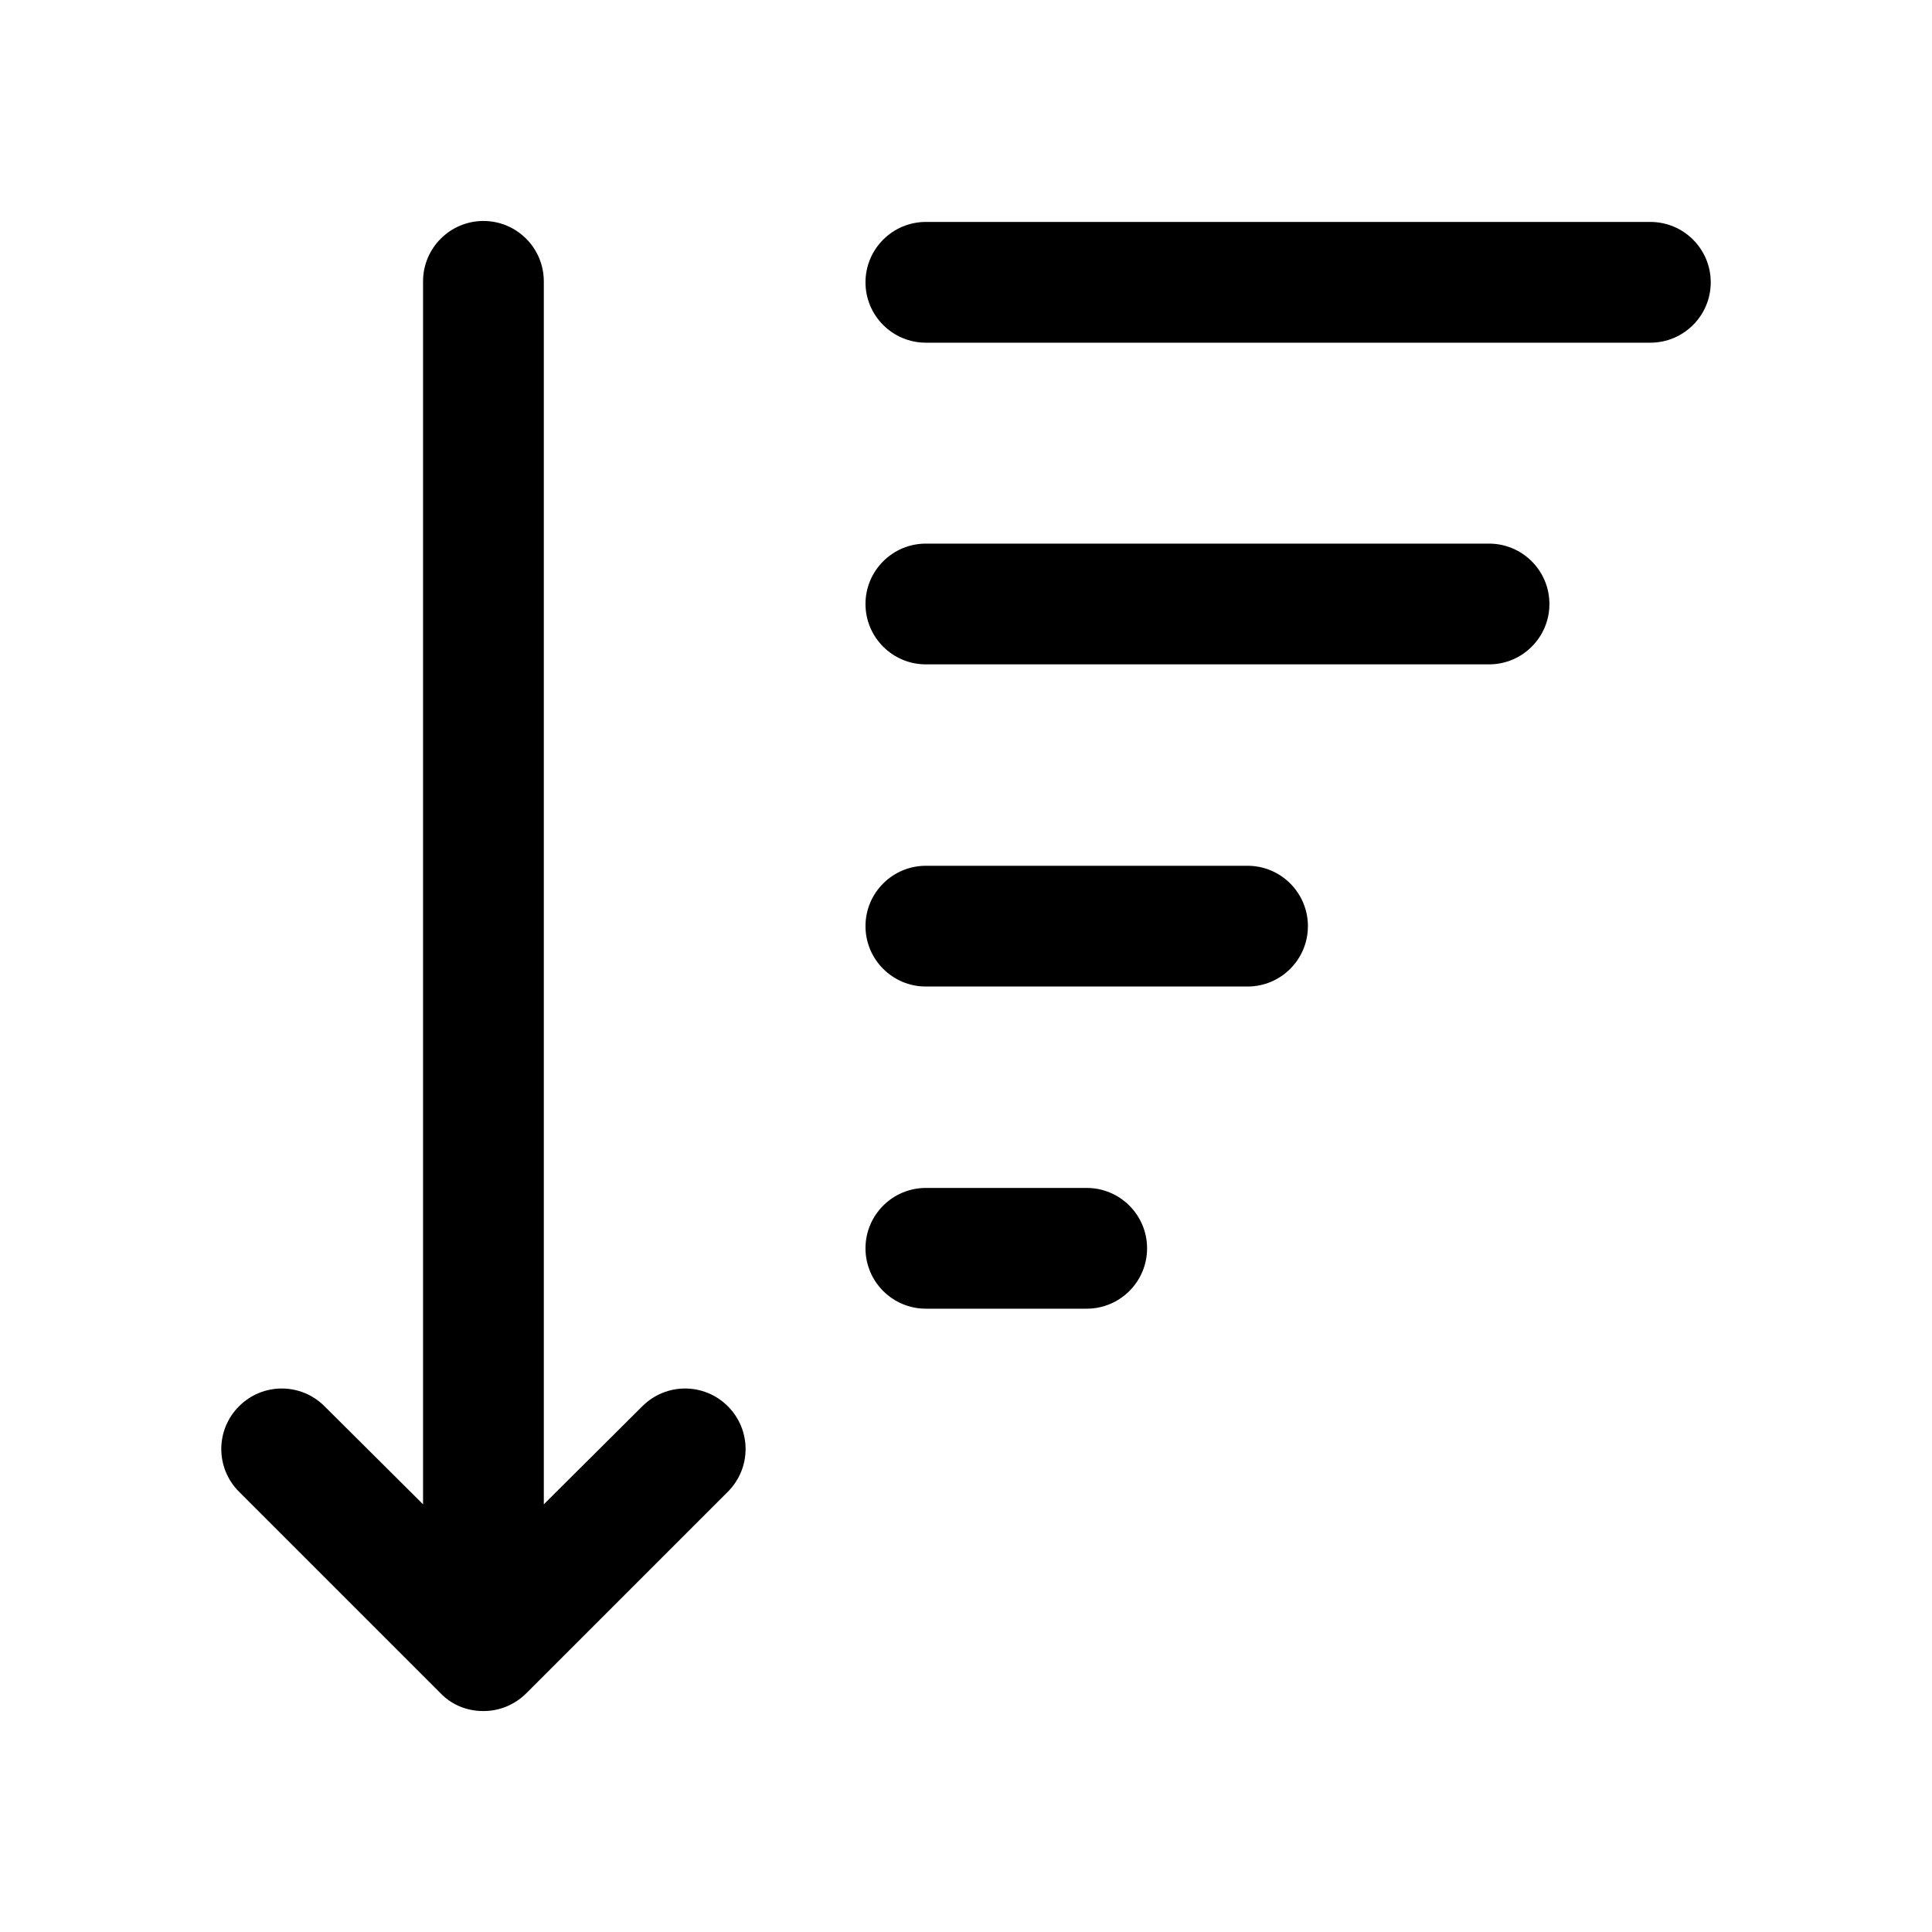
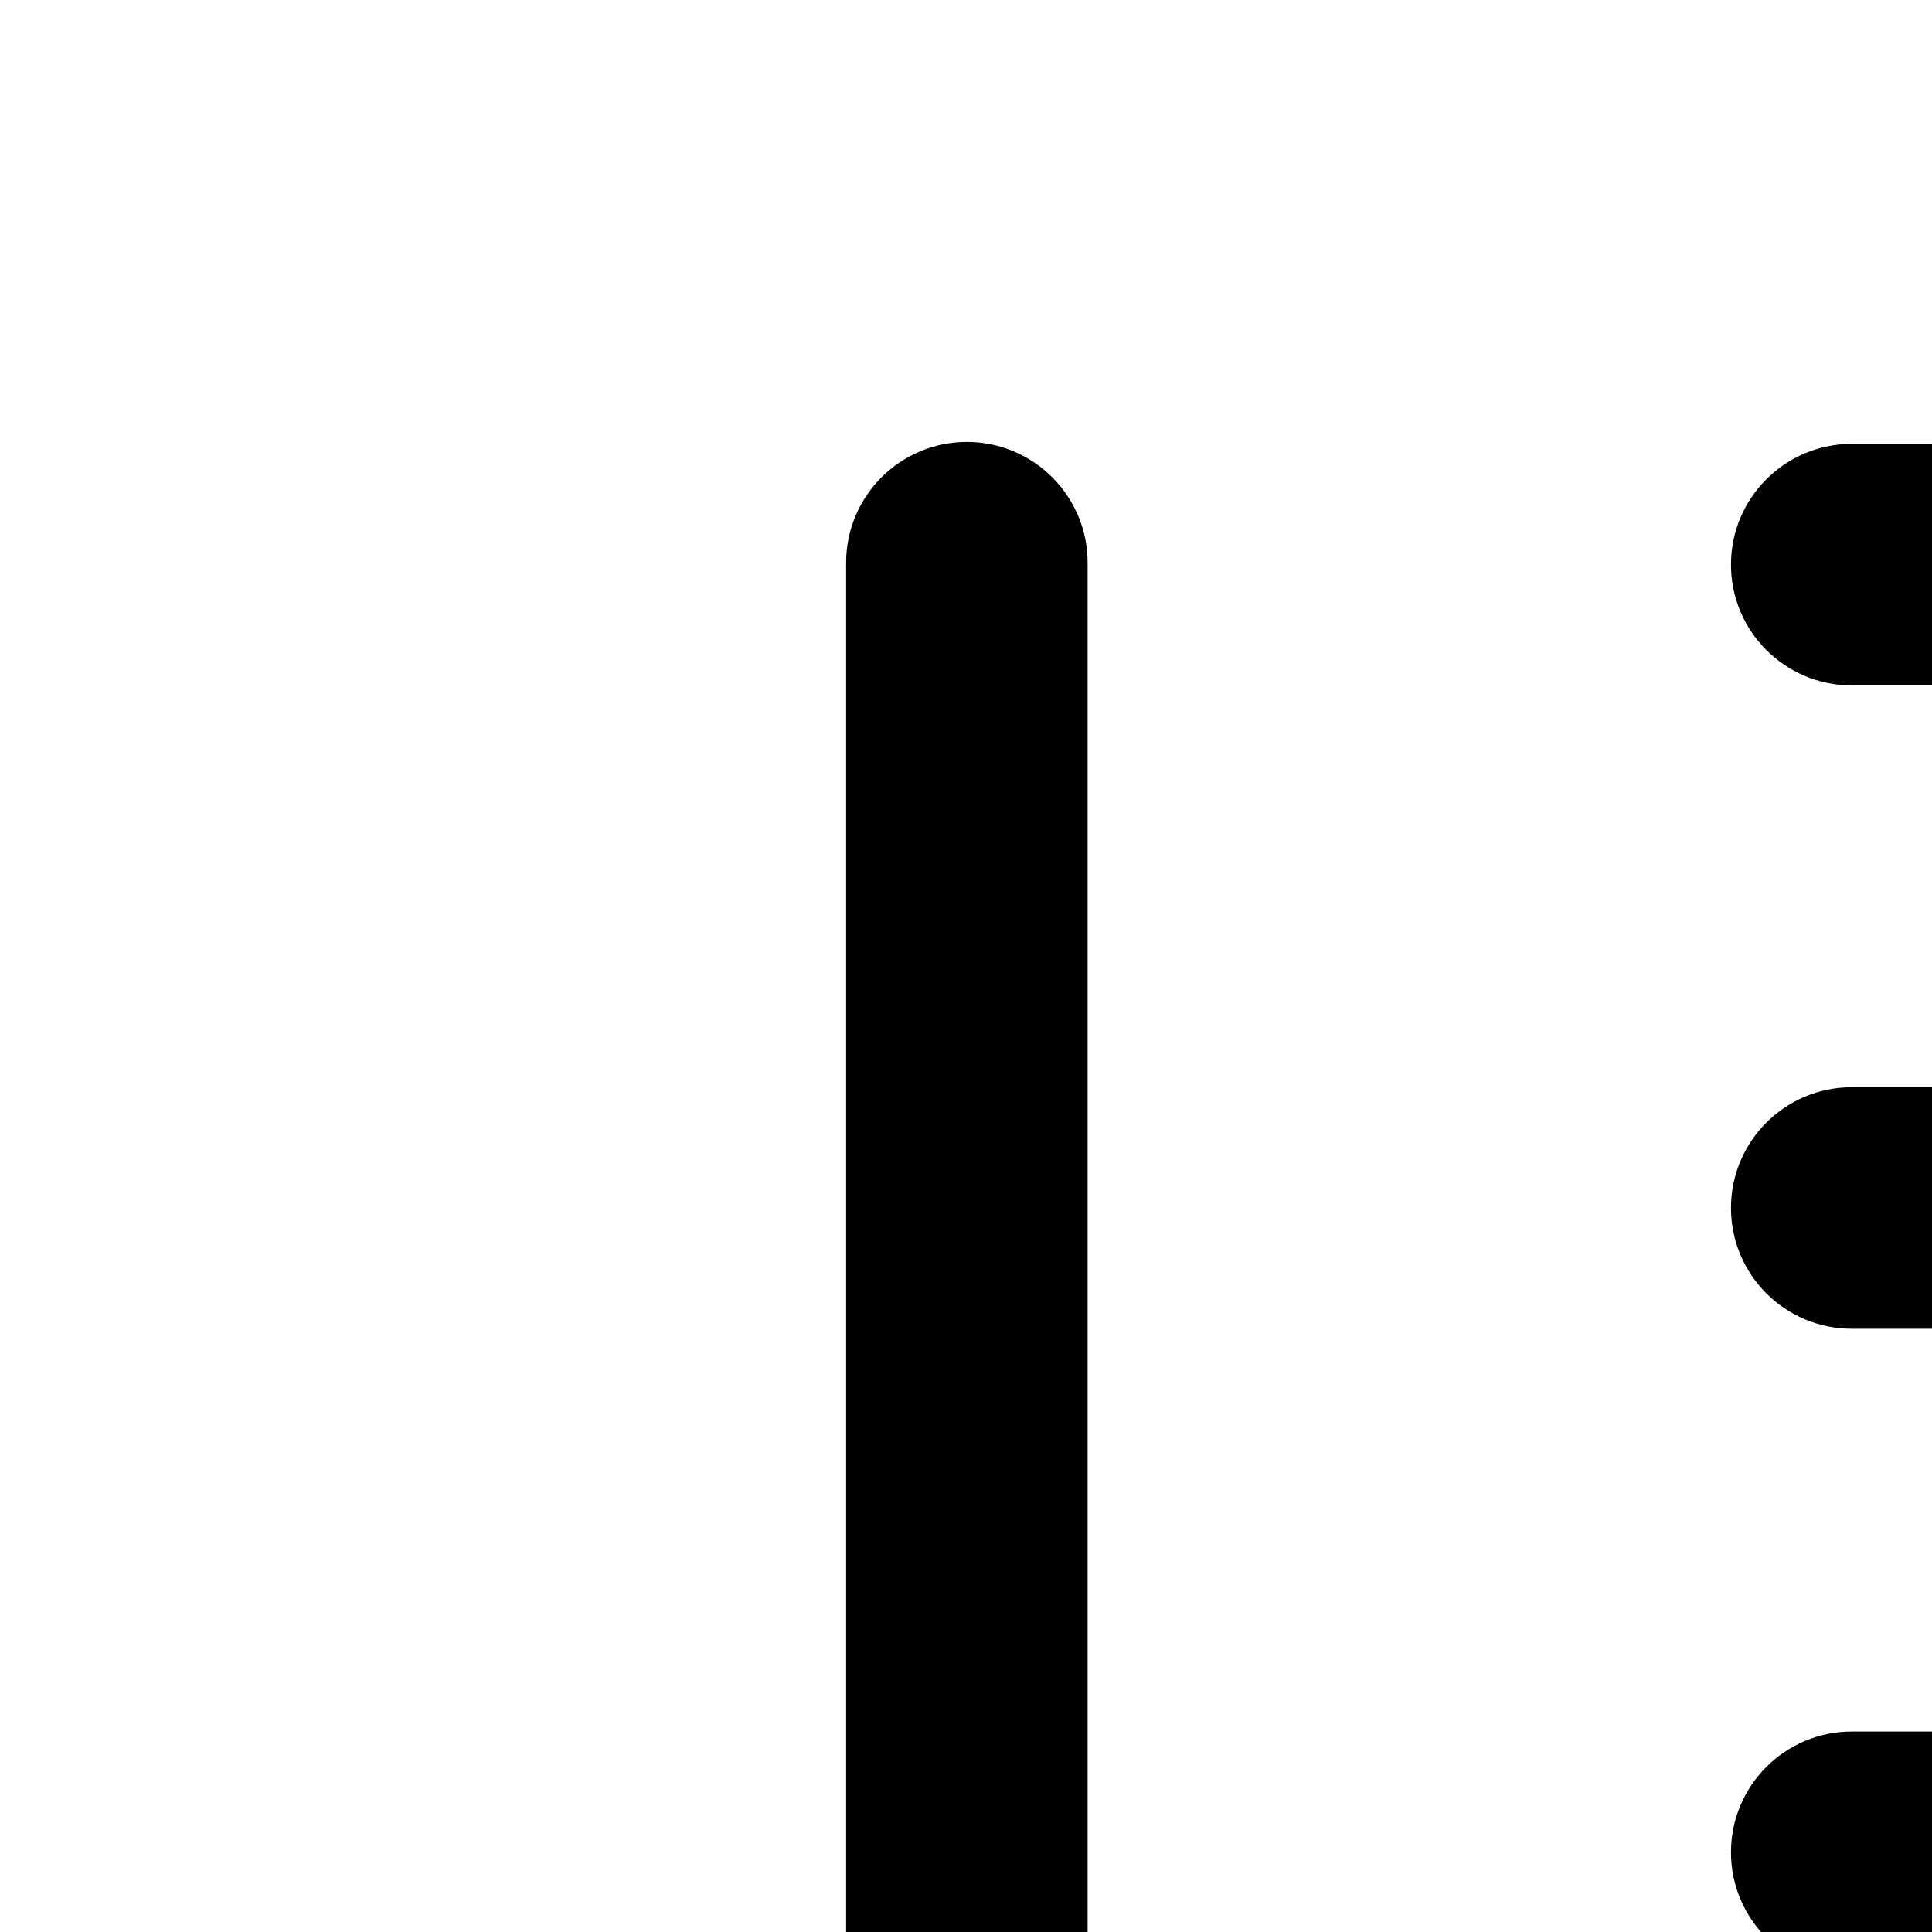
- <svg xmlns="http://www.w3.org/2000/svg" width="40" height="40" viewBox="0 0 40 40" fill="none">
+ <svg xmlns="http://www.w3.org/2000/svg" width="20" height="20" viewBox="0 0 20 20" fill="none">
  <path d="M30.829 13.755H19.169C18.479 13.755 17.919 13.195 17.919 12.505C17.919 11.815 18.479 11.255 19.169 11.255H30.829C31.519 11.255 32.079 11.815 32.079 12.505C32.079 13.195 31.519 13.755 30.829 13.755Z" fill="black" />
  <path d="M25.829 20.425H19.169C18.479 20.425 17.919 19.865 17.919 19.175C17.919 18.485 18.479 17.925 19.169 17.925H25.829C26.519 17.925 27.079 18.485 27.079 19.175C27.079 19.865 26.519 20.425 25.829 20.425Z" fill="black" />
  <path d="M22.499 27.095H19.169C18.479 27.095 17.919 26.535 17.919 25.845C17.919 25.155 18.479 24.595 19.169 24.595H22.499C23.189 24.595 23.749 25.155 23.749 25.845C23.749 26.535 23.189 27.095 22.499 27.095Z" fill="black" />
  <path d="M34.169 7.095H19.169C18.479 7.095 17.919 6.535 17.919 5.845C17.919 5.155 18.479 4.595 19.169 4.595H34.169C34.859 4.595 35.419 5.155 35.419 5.845C35.419 6.535 34.859 7.095 34.169 7.095Z" fill="black" />
  <path d="M9.999 35.425C9.679 35.425 9.359 35.305 9.119 35.055L4.949 30.885C4.459 30.395 4.459 29.605 4.949 29.115C5.439 28.625 6.229 28.625 6.719 29.115L8.759 31.145V5.825C8.759 5.135 9.319 4.575 10.009 4.575C10.699 4.575 11.259 5.135 11.259 5.825V31.145L13.299 29.115C13.789 28.625 14.579 28.625 15.069 29.115C15.559 29.605 15.559 30.395 15.069 30.885L10.899 35.055C10.659 35.295 10.339 35.425 10.019 35.425H9.999Z" fill="black" />
</svg>
